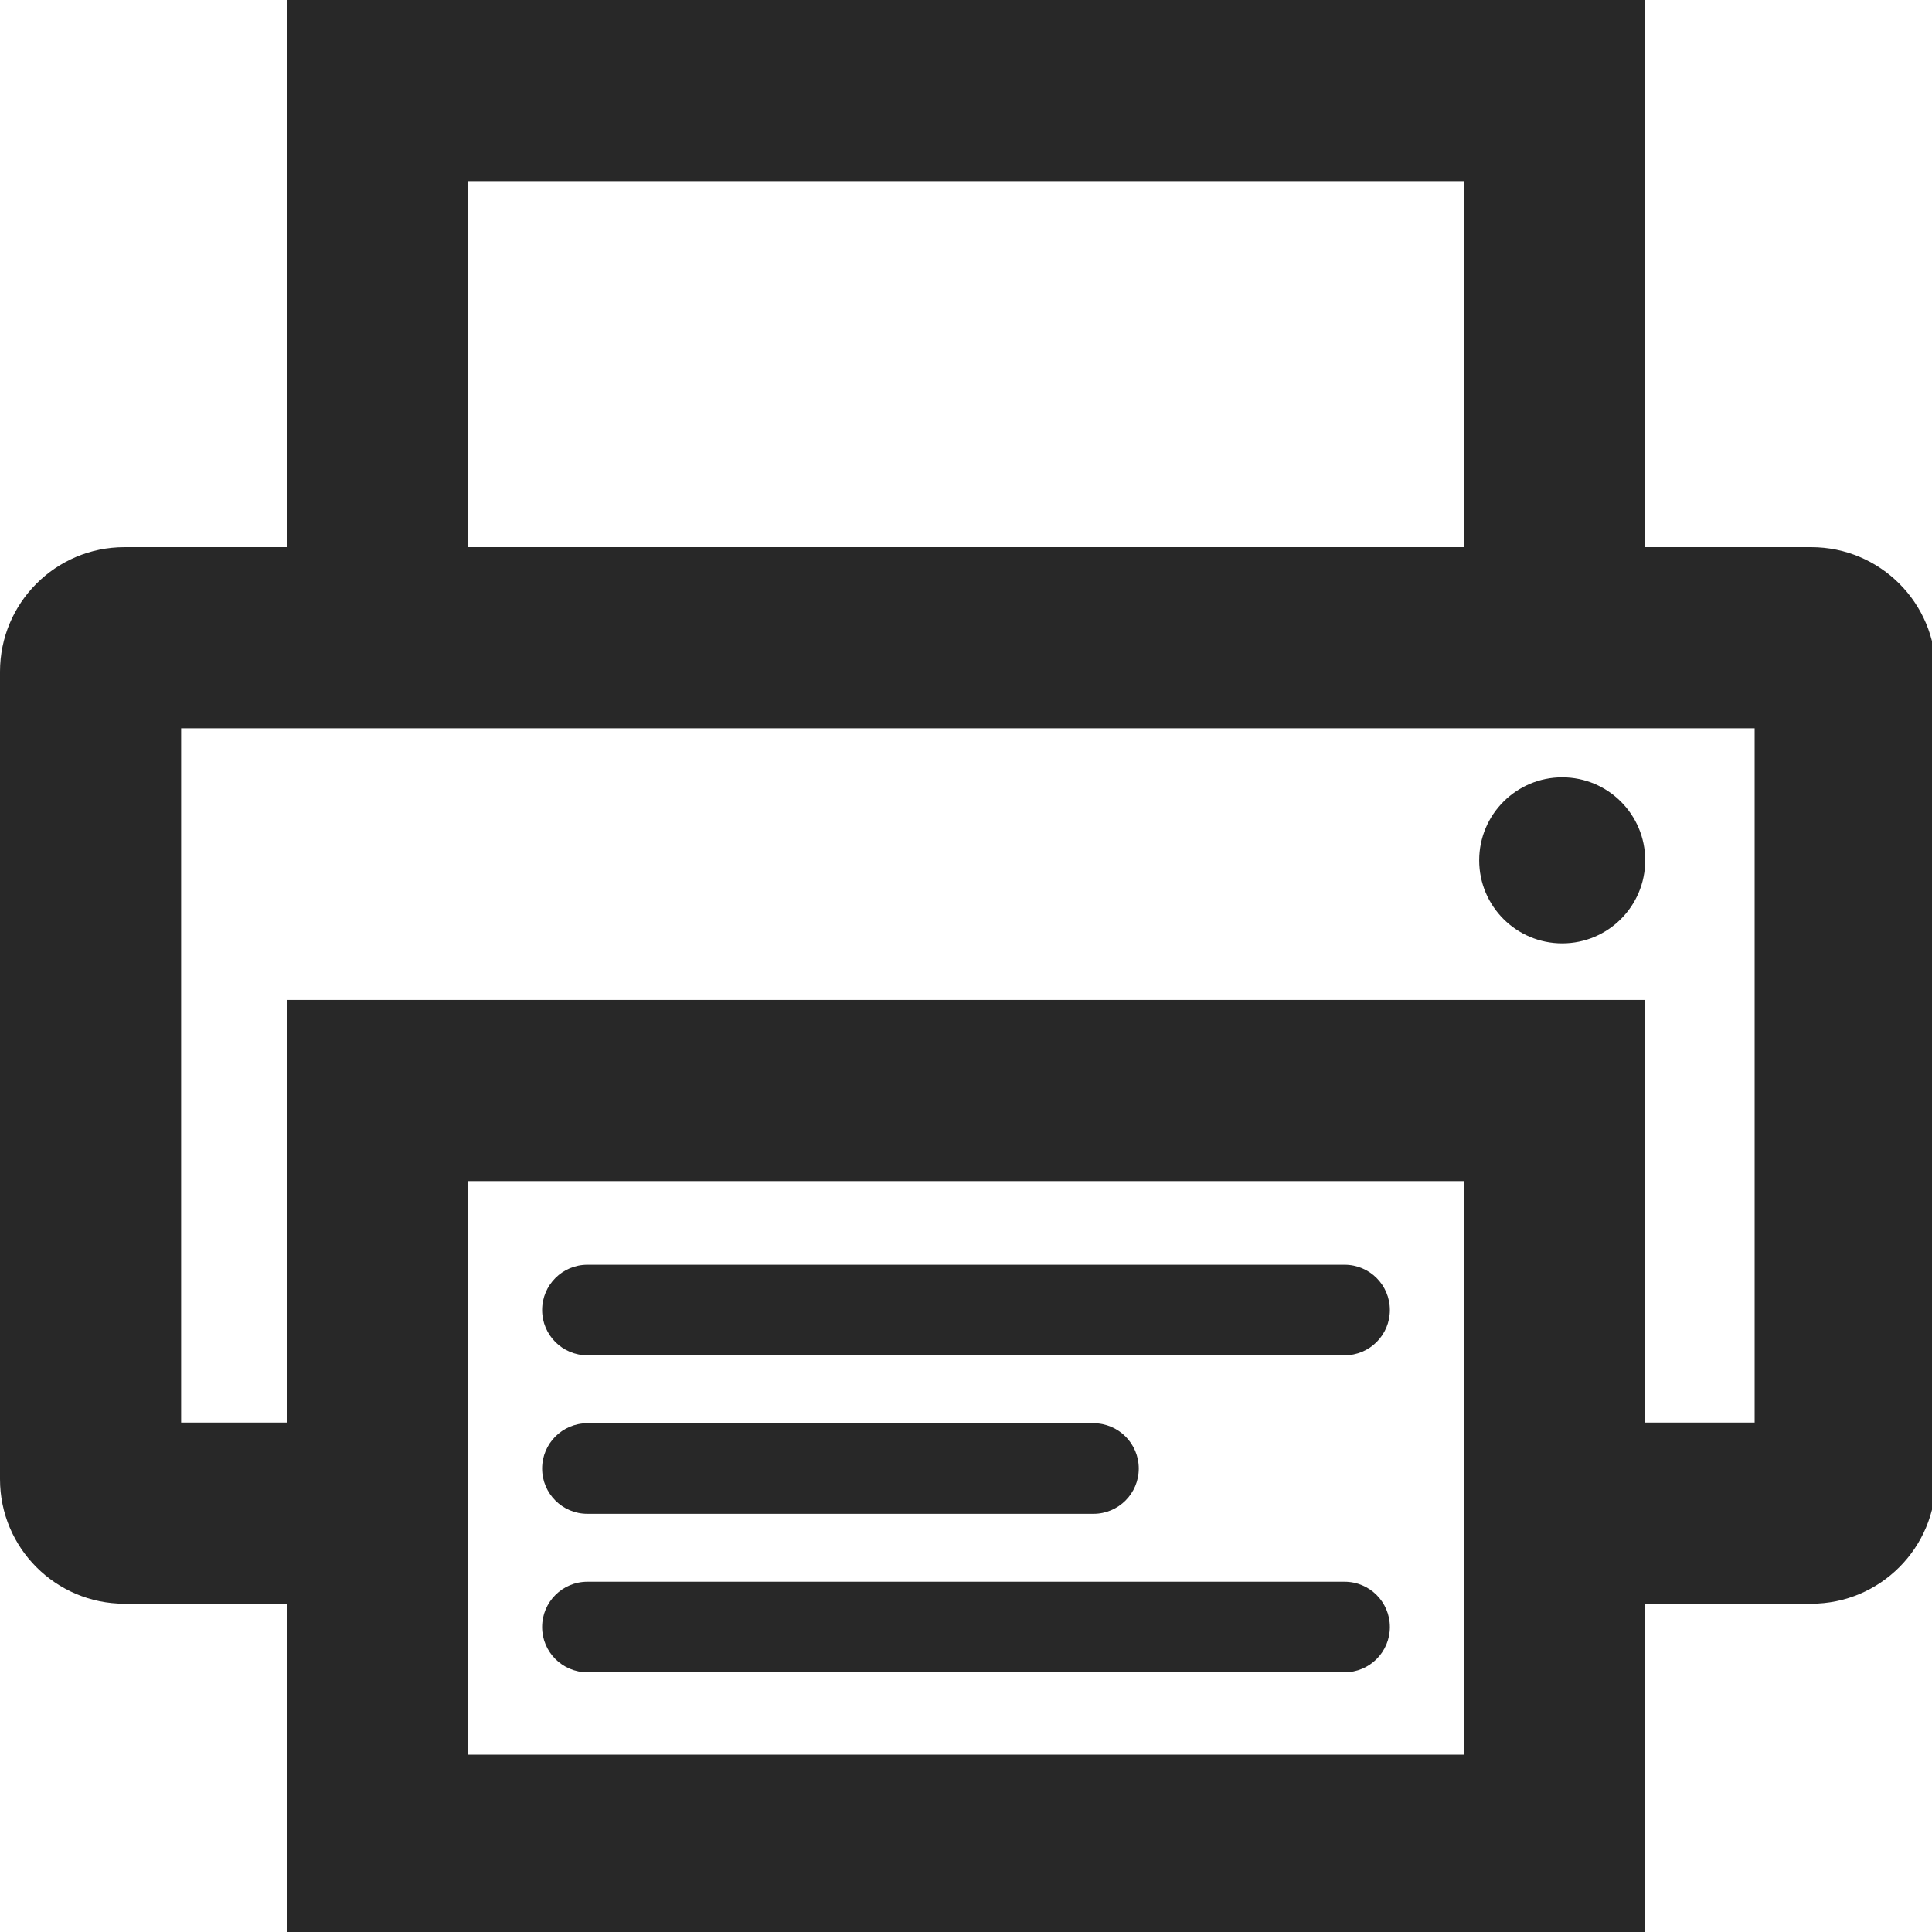
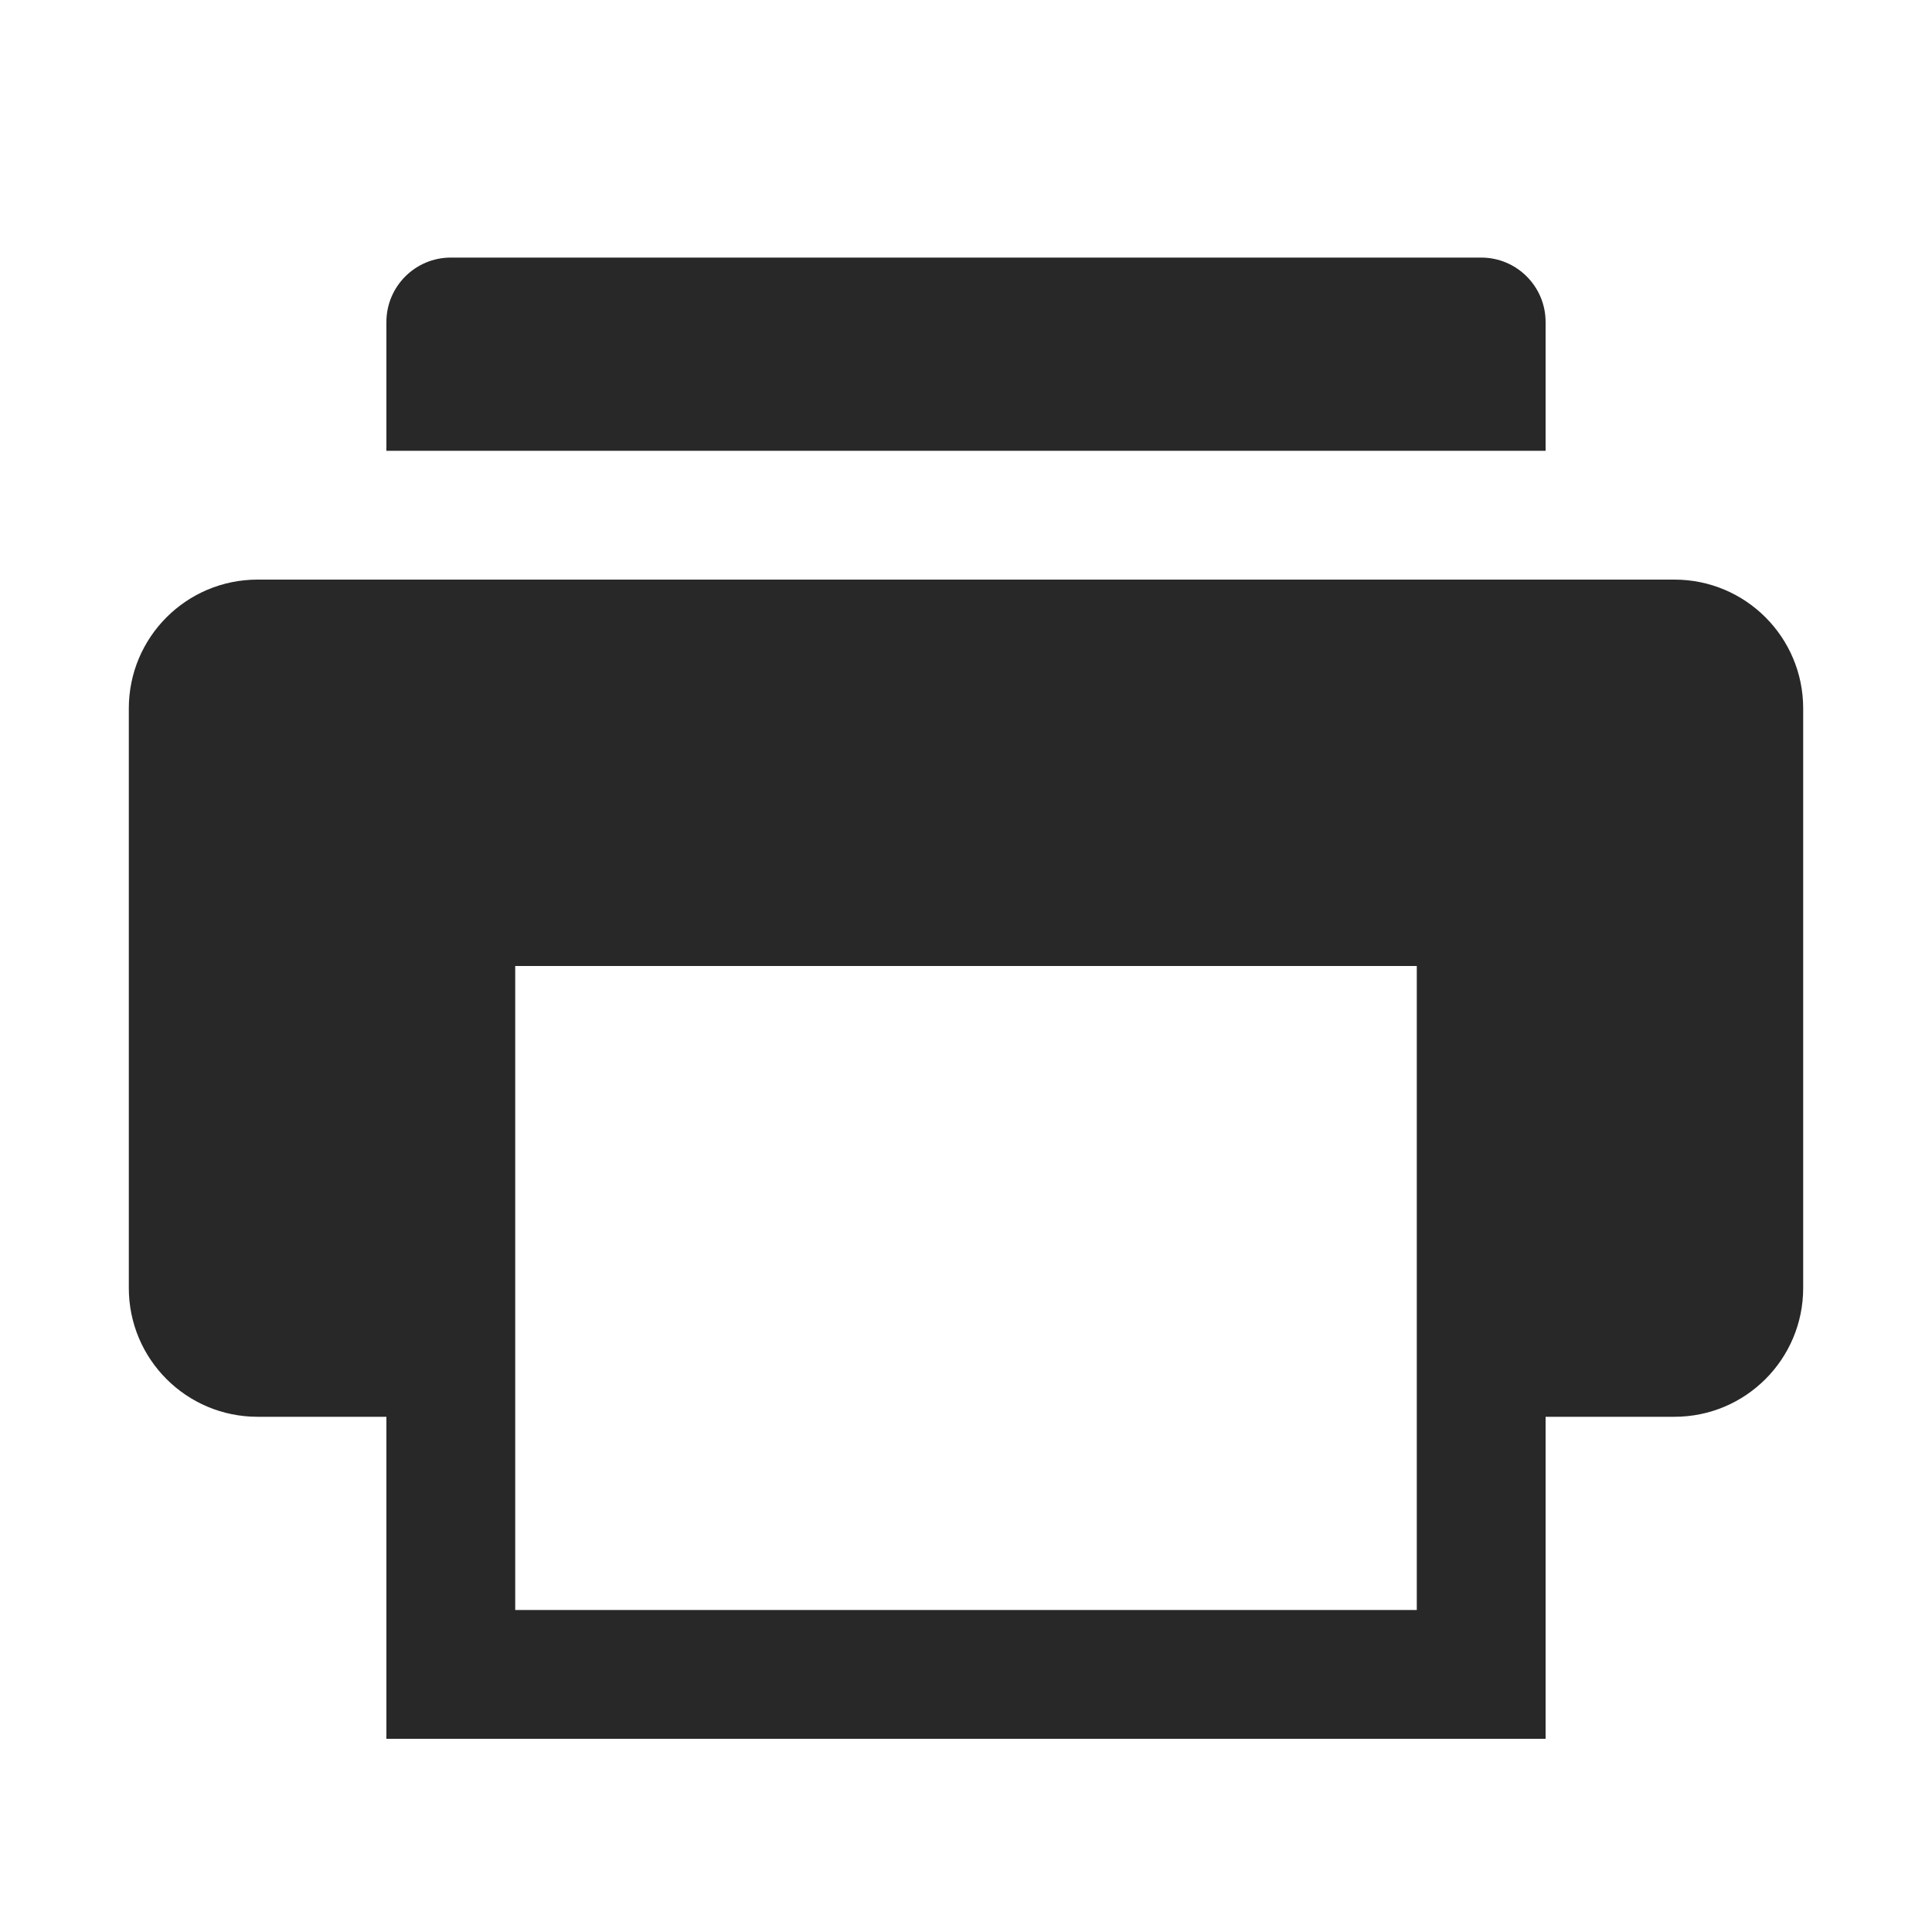
- <svg xmlns="http://www.w3.org/2000/svg" width="512px" height="512px" viewBox="0 0 512 512" version="1.1">
-   <g id="printer" stroke="none" stroke-width="1" fill="none" fill-rule="evenodd">
-     <path d="M436,377 L465,377 L465,193 L48,193 L48,377 L76,377 L76,265 L436,265 L436,377 Z M436,425 L436,513 L76,513 L76,425 L33,425 C14.775,425 2.23196738e-15,410.225 0,392 L0,178 C-2.23196738e-15,159.775 14.775,145 33,145 L76,145 L76,0 L436,0 L436,145 L480,145 C498.225,145 513,159.775 513,178 L513,392 C513,410.225 498.225,425 480,425 L436,425 Z M388,145 L388,48 L124,48 L124,145 L388,145 Z M124,313 L124,465 L388,465 L388,313 L124,313 Z" id="Combined-Shape" fill="#282828" />
-     <circle id="Oval" fill="#282828" cx="414" cy="228" r="22" />
-     <path d="M155.668,359.174 C149.04,359.174 143.668,353.801 143.668,347.174 C143.668,340.546 149.04,335.174 155.668,335.174 L356.332,335.174 C362.96,335.174 368.332,340.546 368.332,347.174 C368.332,353.801 362.96,359.174 356.332,359.174 L155.668,359.174 Z M155.668,443.174 C149.04,443.174 143.668,437.801 143.668,431.174 C143.668,424.546 149.04,419.174 155.668,419.174 L356.332,419.174 C362.96,419.174 368.332,424.546 368.332,431.174 C368.332,437.801 362.96,443.174 356.332,443.174 L155.668,443.174 Z M155.668,401.174 C149.04,401.174 143.668,395.801 143.668,389.174 C143.668,382.546 149.04,377.174 155.668,377.174 L289.785,377.174 C296.413,377.174 301.785,382.546 301.785,389.174 C301.785,395.801 296.413,401.174 289.785,401.174 L155.668,401.174 Z" id="Combined-Shape" fill="#282828" />
+ <svg xmlns="http://www.w3.org/2000/svg" width="40" height="40" viewBox="0 0 40 40" fill="none">
+   <g id="printer">
+     <path id="Vector" d="M9.333 5.333C8.597 5.333 8 5.931 8 6.667V9.333H32V6.667C32 5.931 31.403 5.333 30.667 5.333H9.333ZM5.333 12C3.86 12 2.667 13.193 2.667 14.667V26.667C2.667 28.14 3.86 29.333 5.333 29.333H8V36H32V29.333H34.667C36.14 29.333 37.333 28.14 37.333 26.667V14.667C37.333 13.193 36.14 12 34.667 12H5.333ZM10.667 20H29.333V33.333H10.667V20Z" fill="#282828" />
  </g>
</svg>
